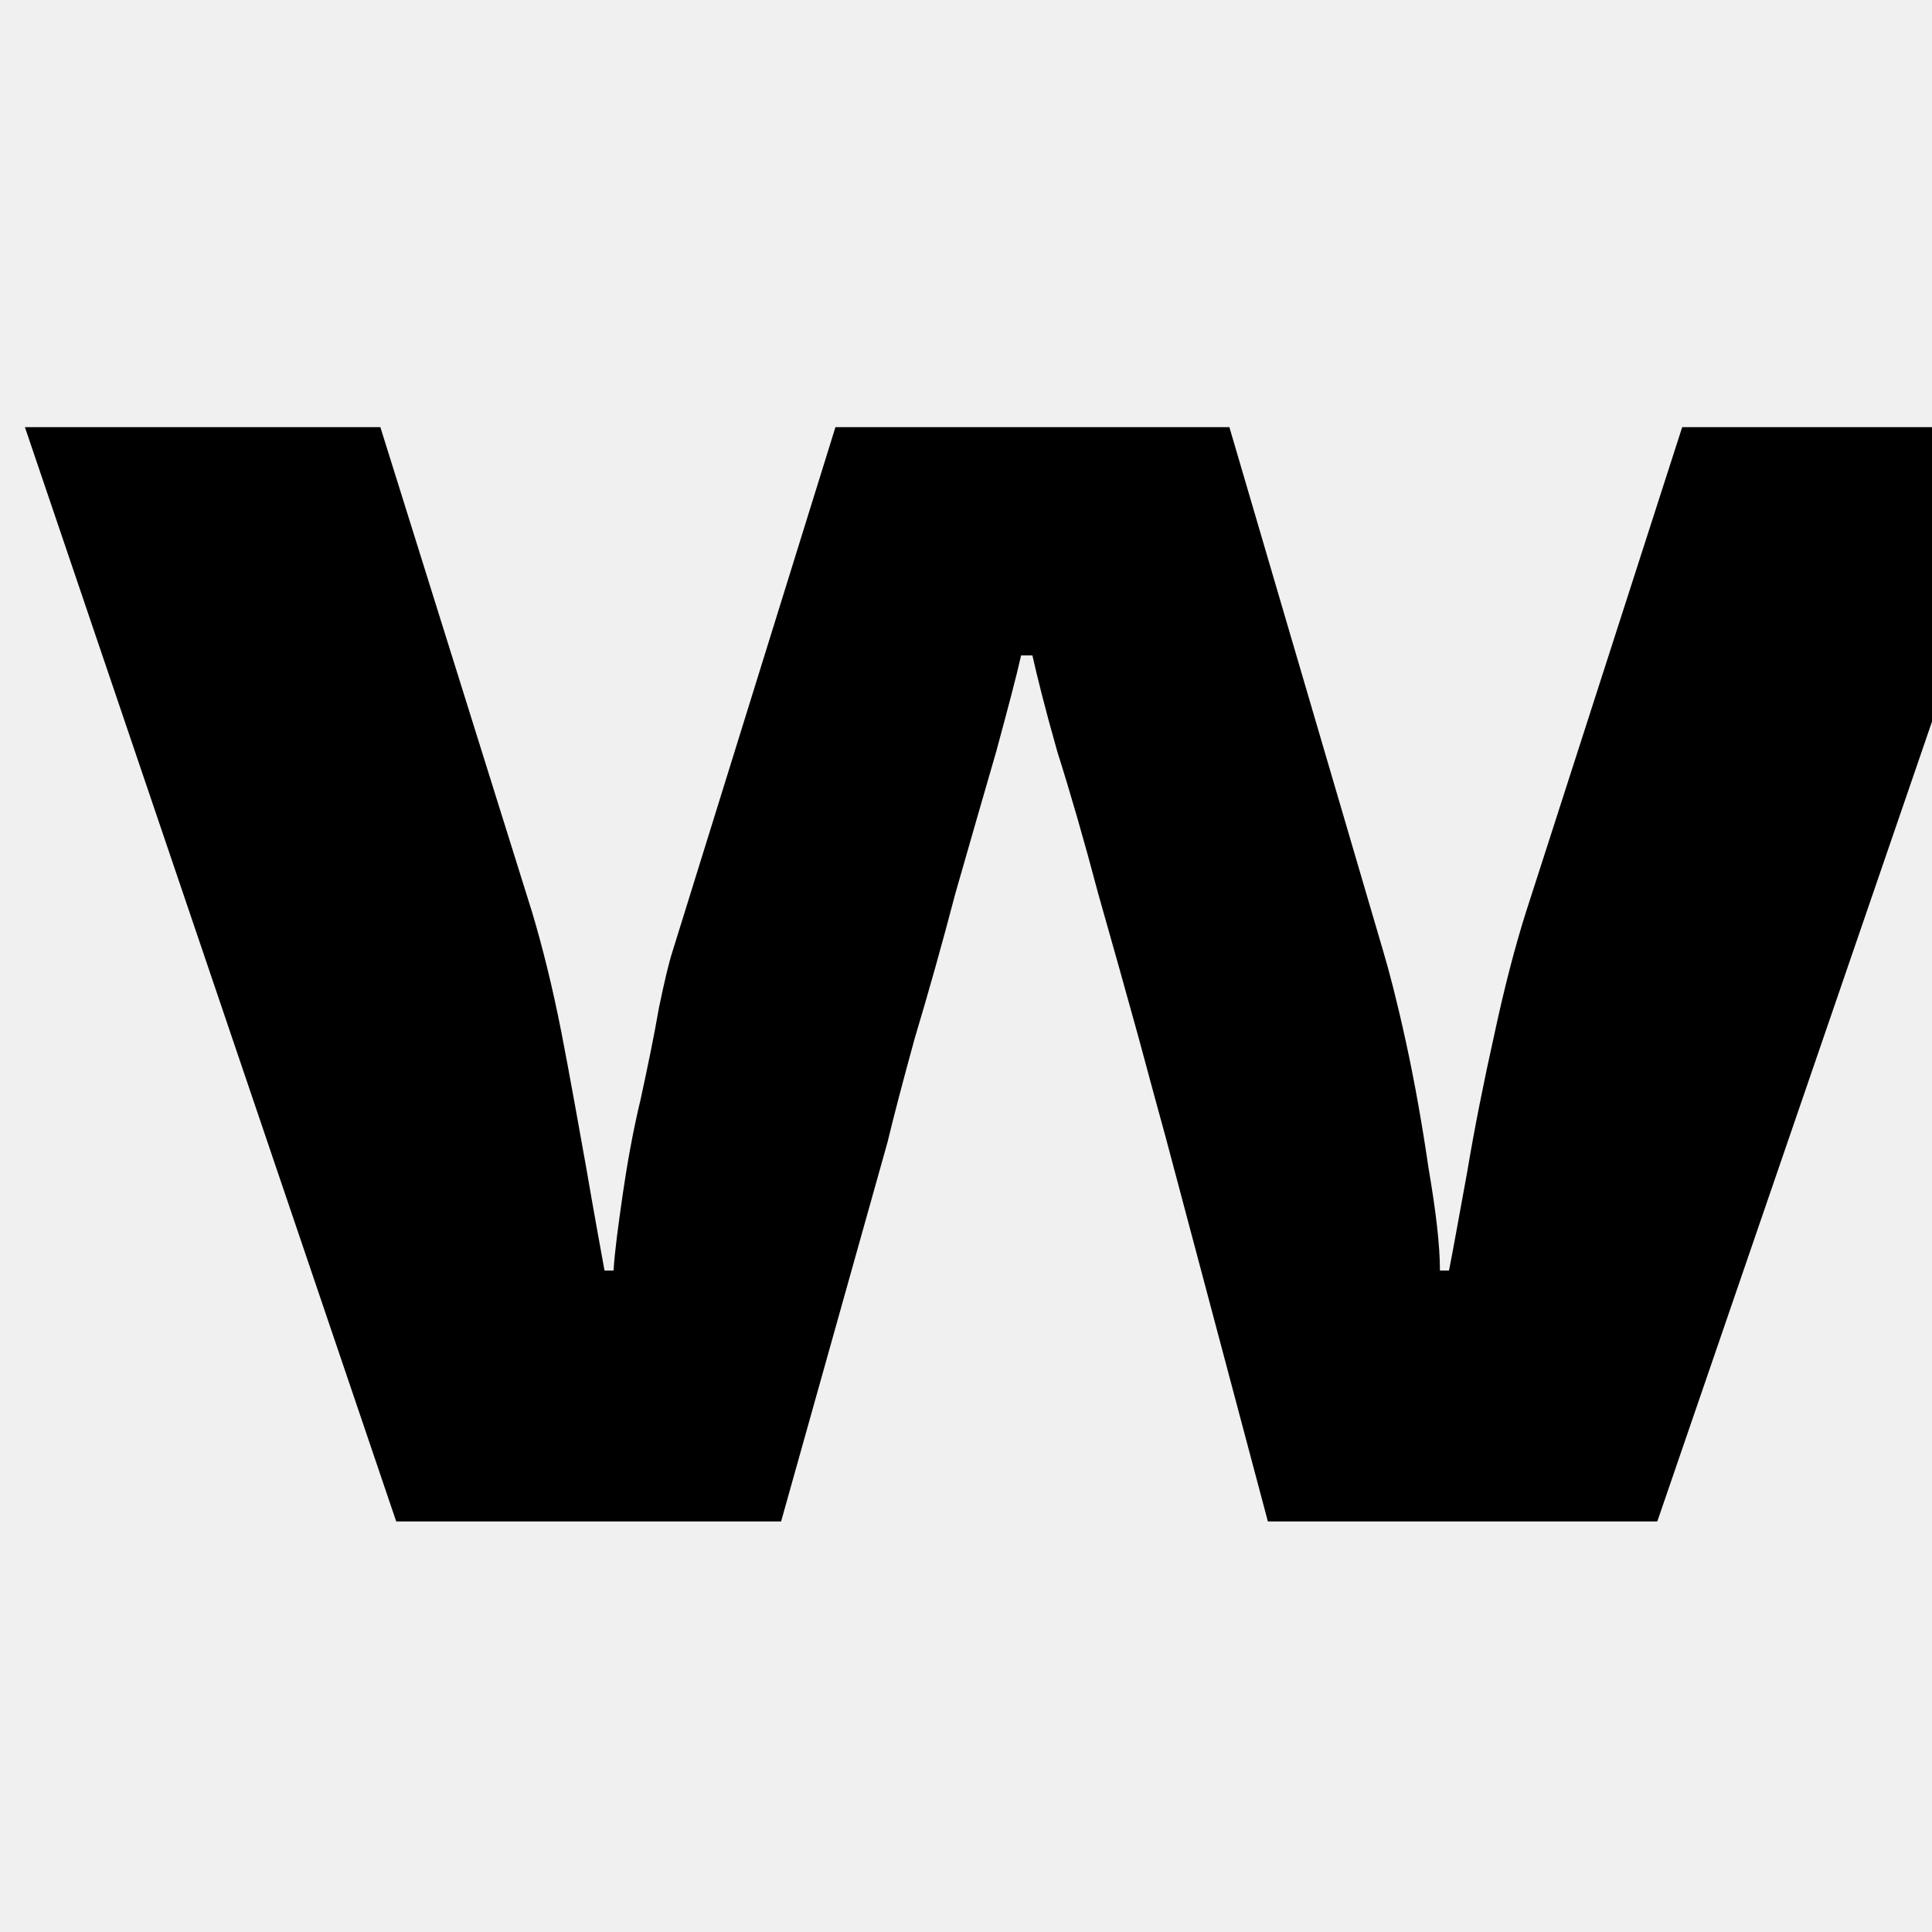
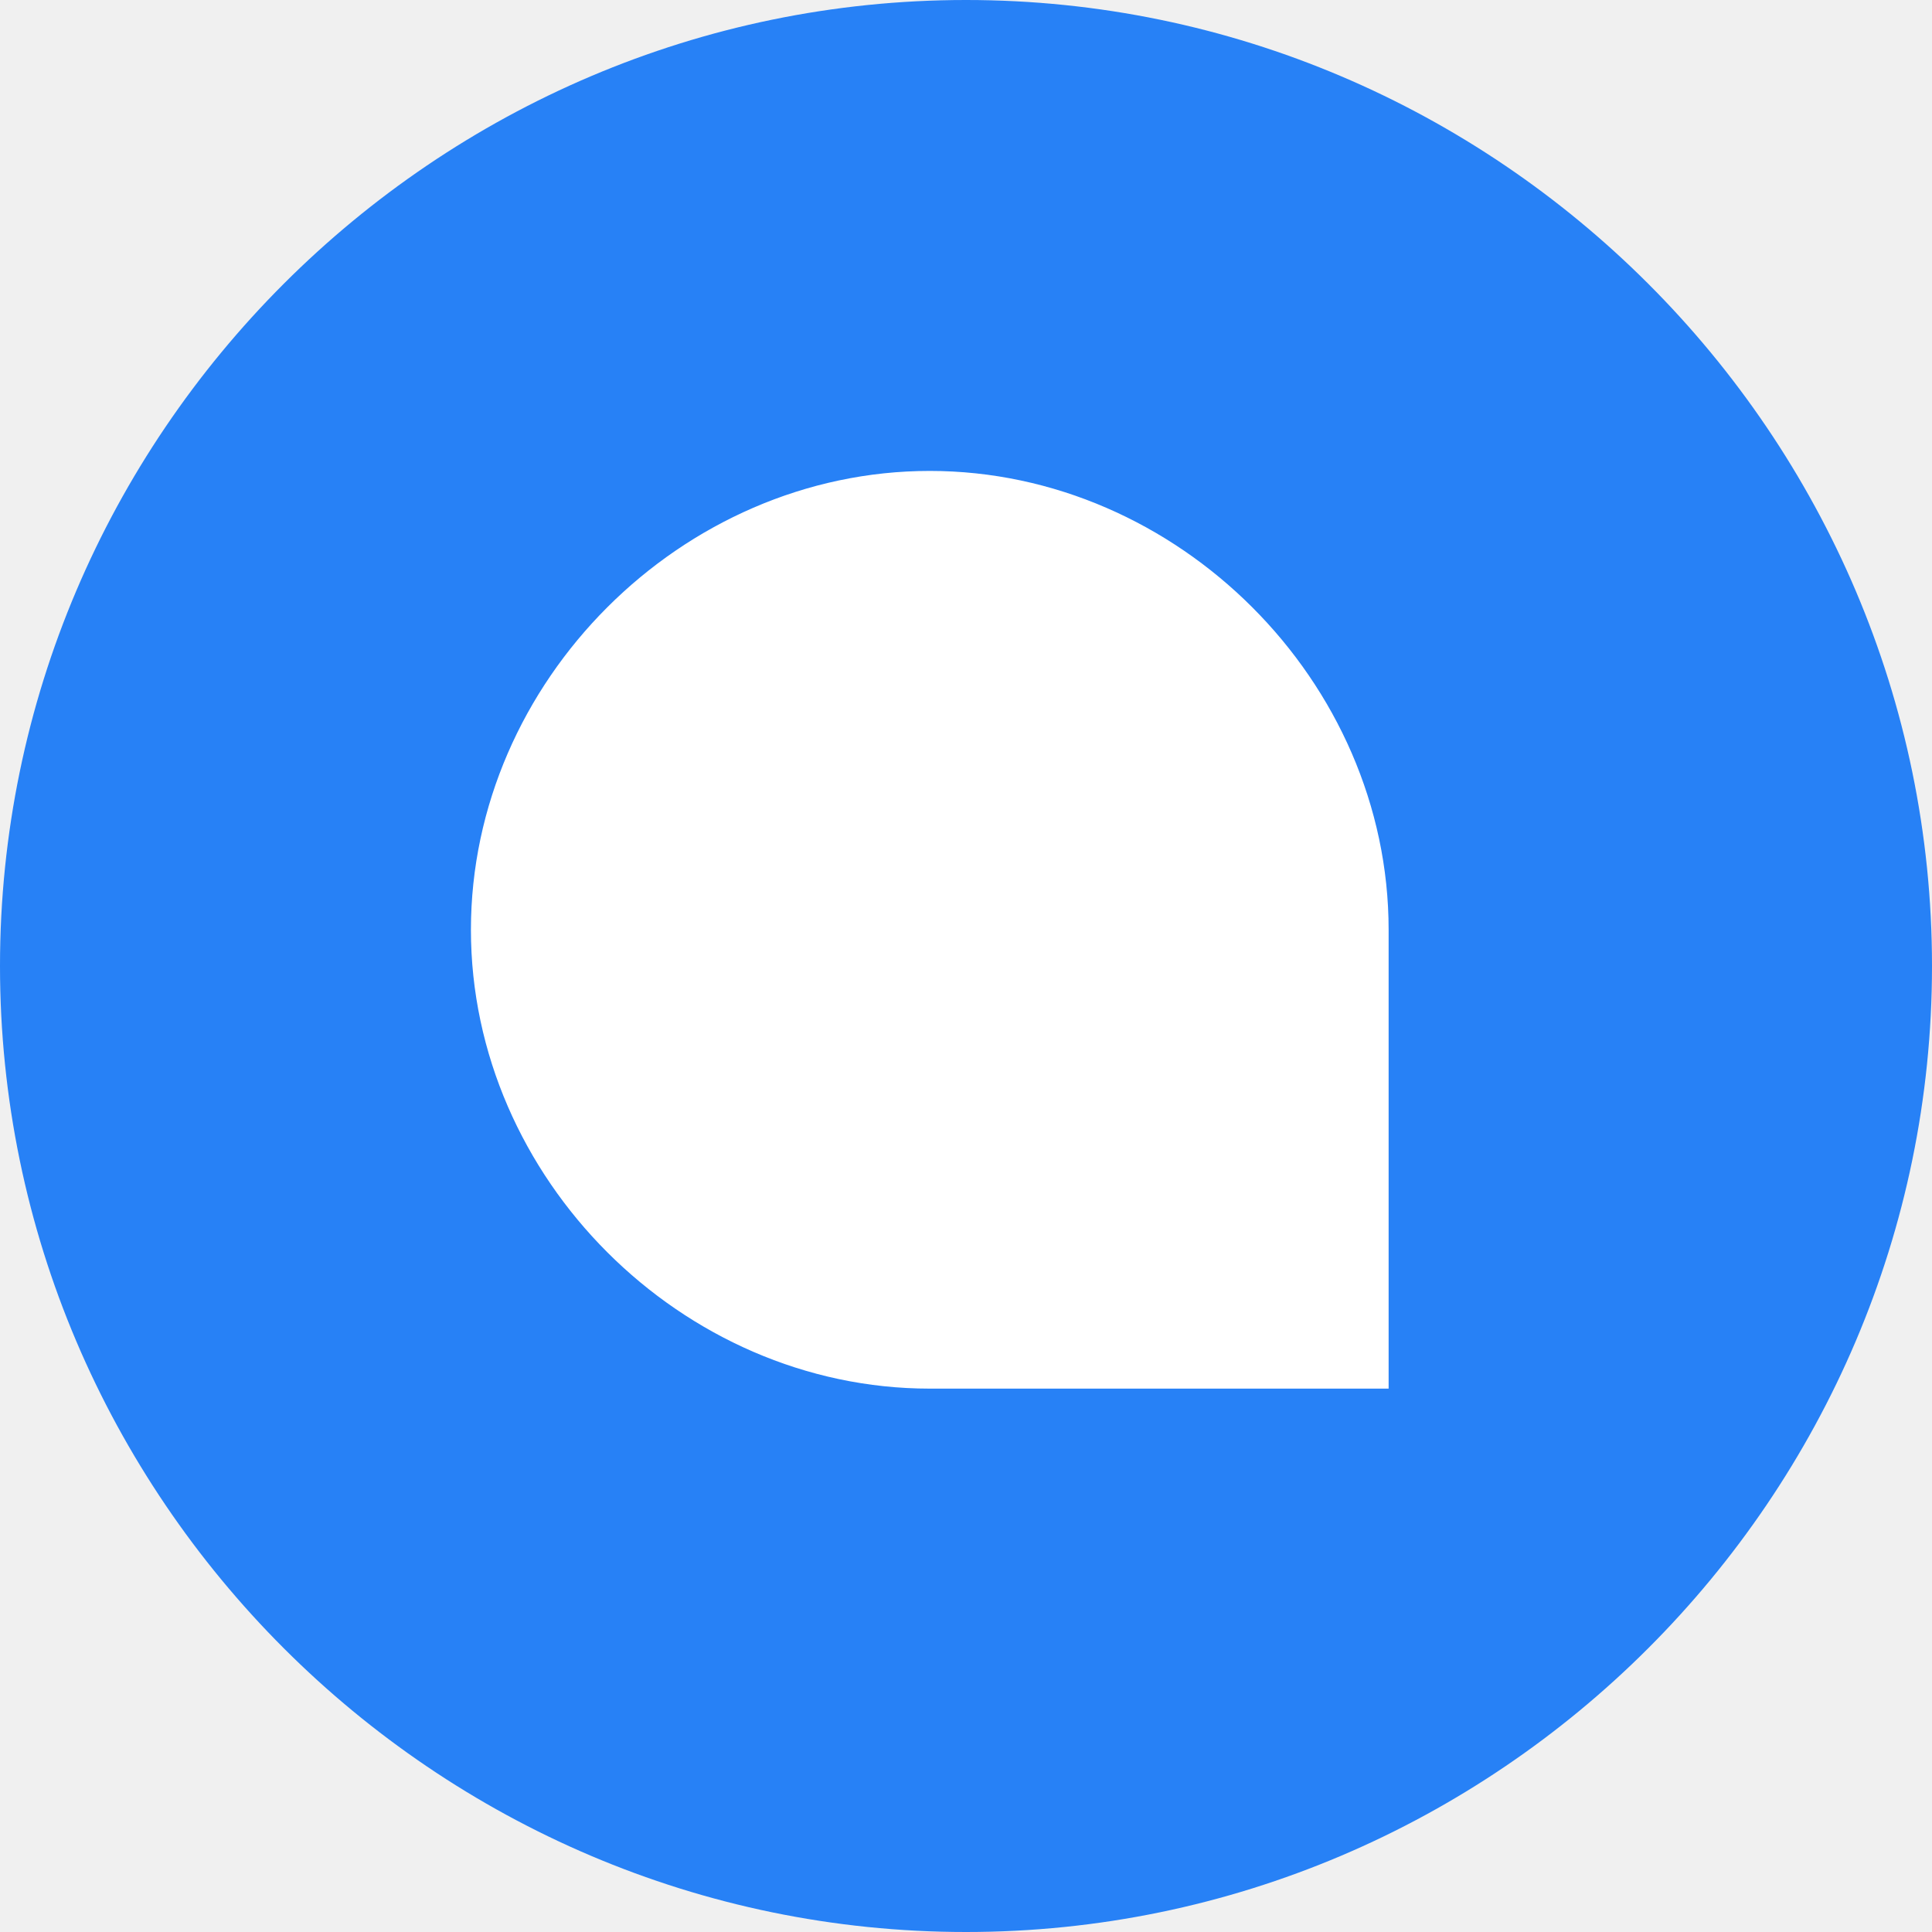
<svg xmlns="http://www.w3.org/2000/svg" id="Layer_1" version="1.1" viewBox="0 0 16 16">
  <defs>
    <style>
      .st0 {
-         font-family: GopherDisplay-Black, 'Gopher Display';
-         font-size: 16.6px;
-         font-weight: 800;
+         fill: none;
+       }
+ 
+       .st1 {
+         fill: #fff;
+         stroke: #fff;
+         stroke-width: .2px;
+       }
+ 
+       .st2 {
+         fill: #2781f6;
+       }
+ 
+       .st3 {
+         clip-path: url(#clippath);
      }
    </style>
+     <clipPath id="clippath">
+       <rect class="st0" width="16" height="16" />
+     </clipPath>
  </defs>
-   <text class="st0" transform="translate(0 12.6) scale(1.2 1)">
-     <tspan x="0" y="0">w</tspan>
-   </text>
+   <g class="st3">
+     <g>
+       <path class="st2" d="M8,16c4.4,0,8-3.6,8-8S12.4,0,8,0,0,3.6,0,8s3.6,8,8,8Z" />
+       <path class="st1" d="M11.4,11.4h-3.7c-2,0-3.7-1.7-3.7-3.7s1.7-3.7,3.7-3.7,3.7,1.7,3.7,3.7v3.7Z" />
+     </g>
+   </g>
</svg>
